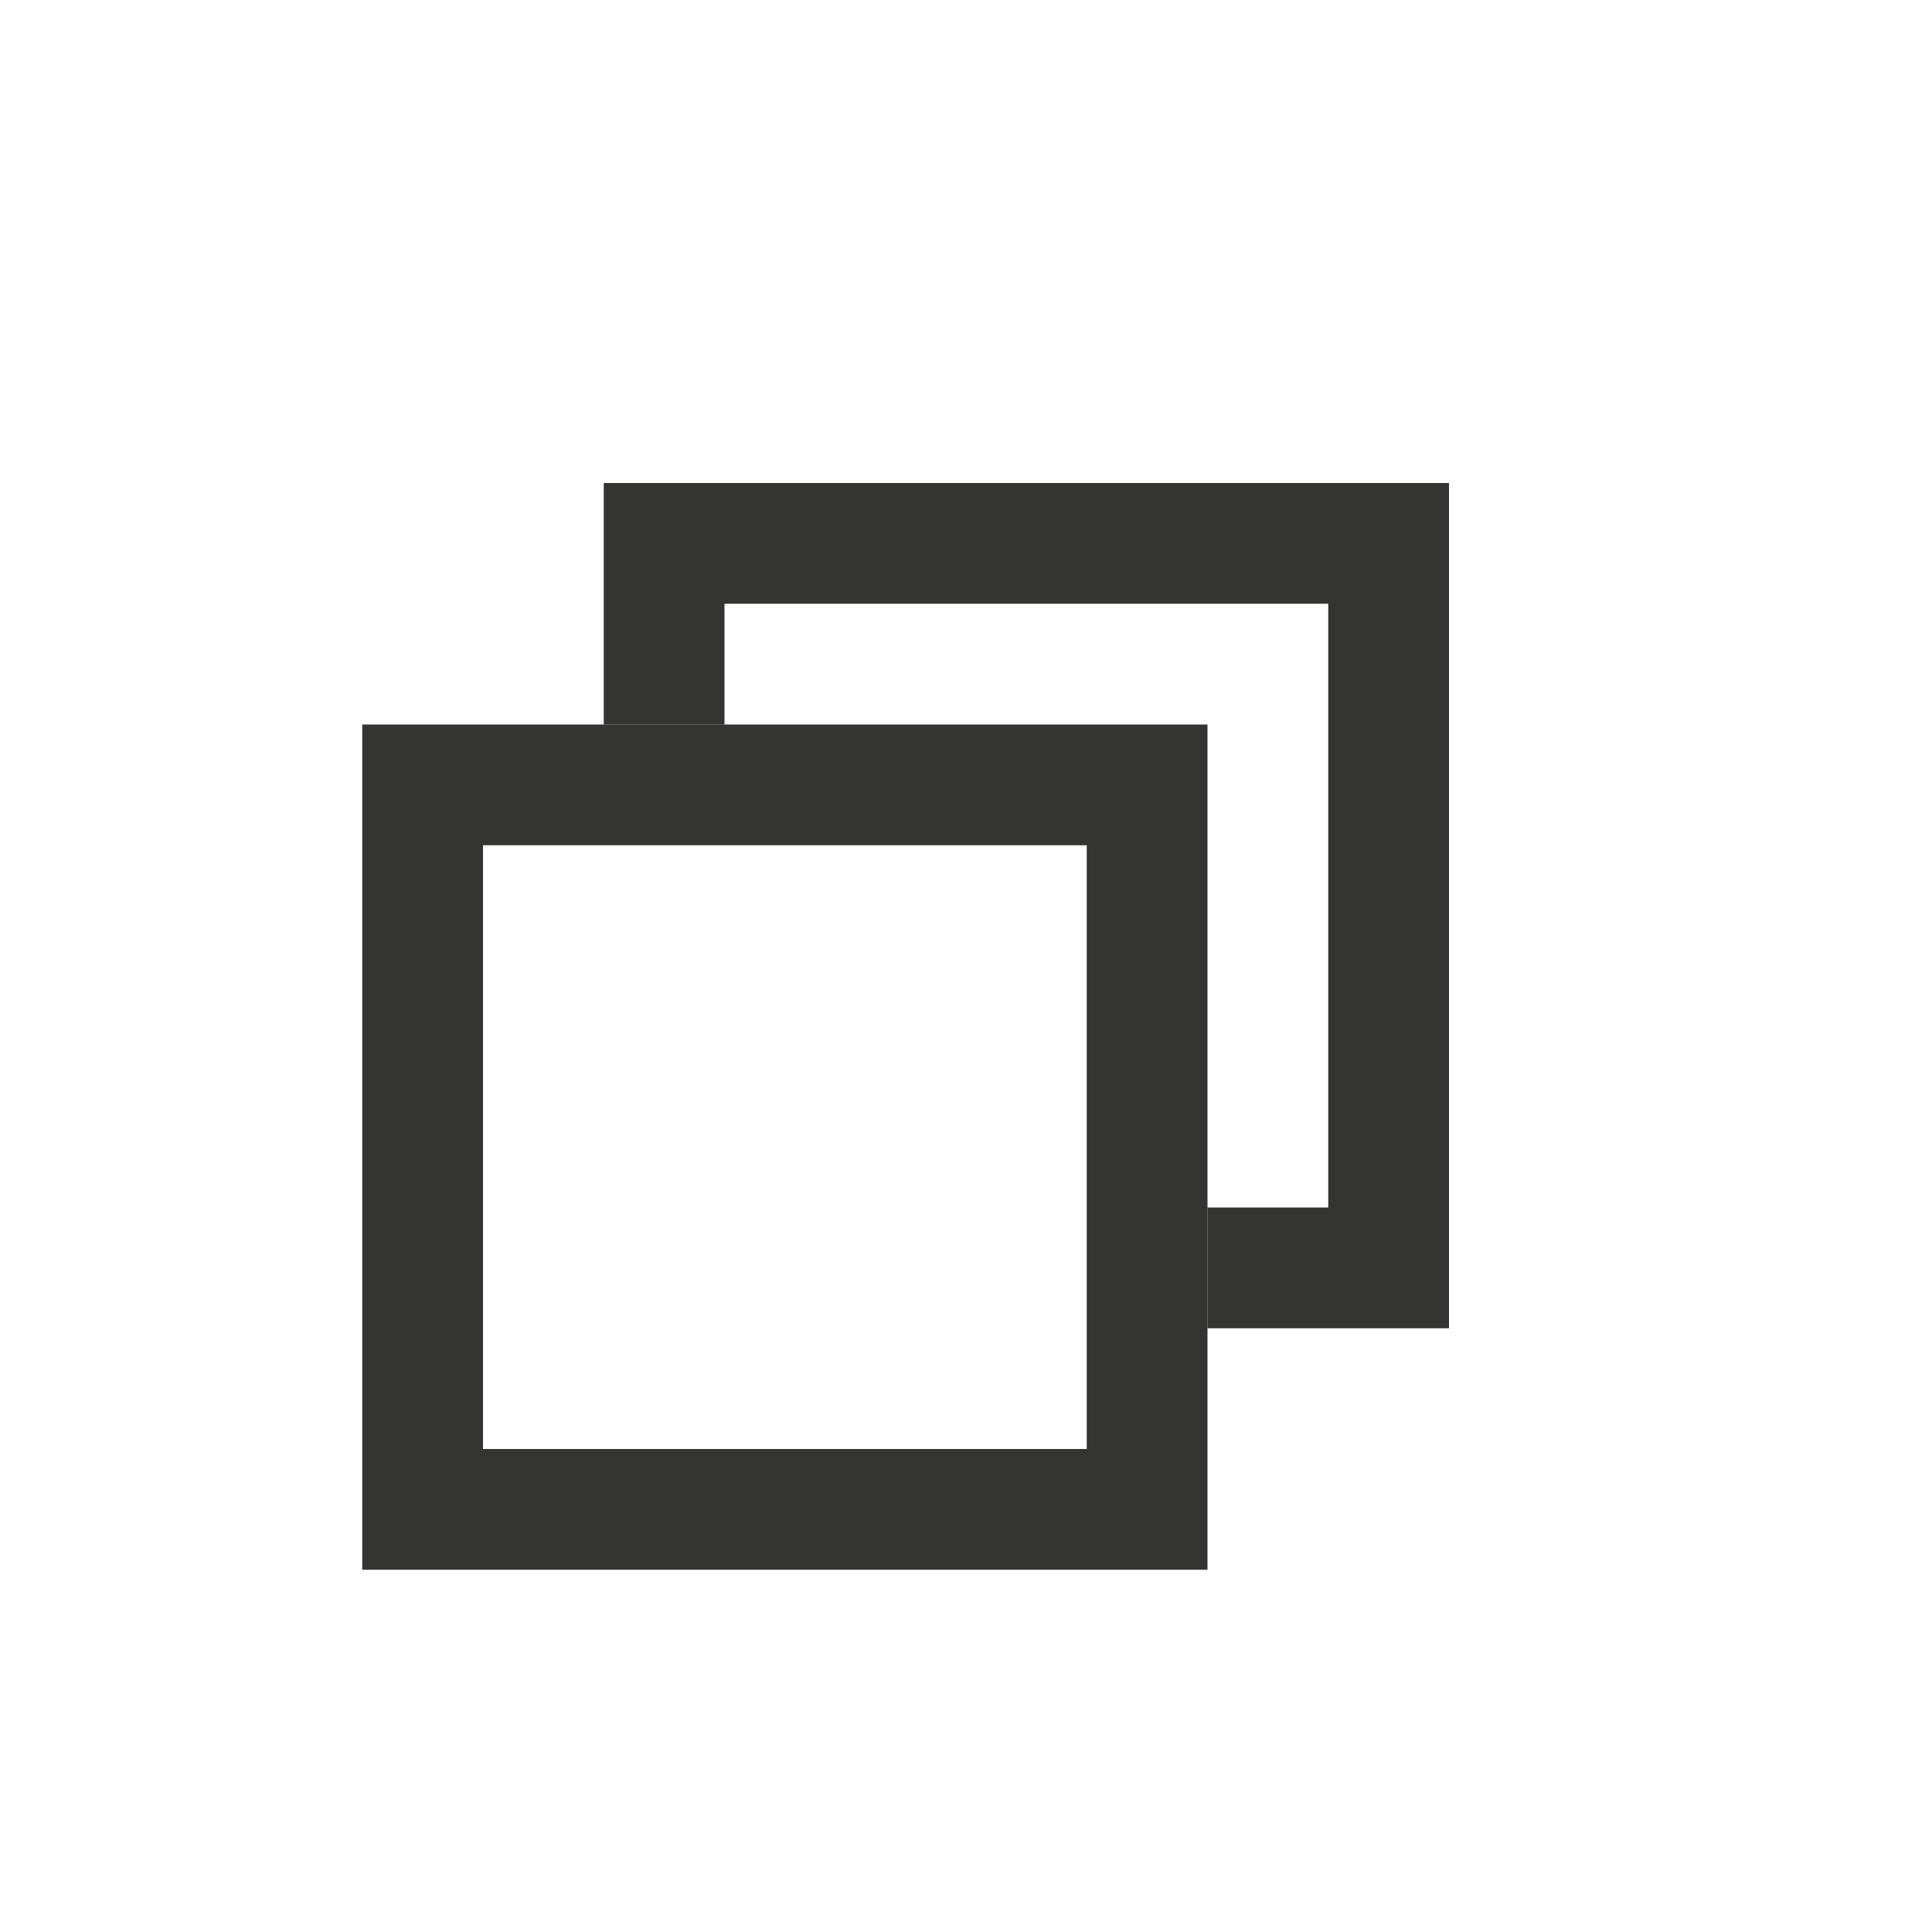
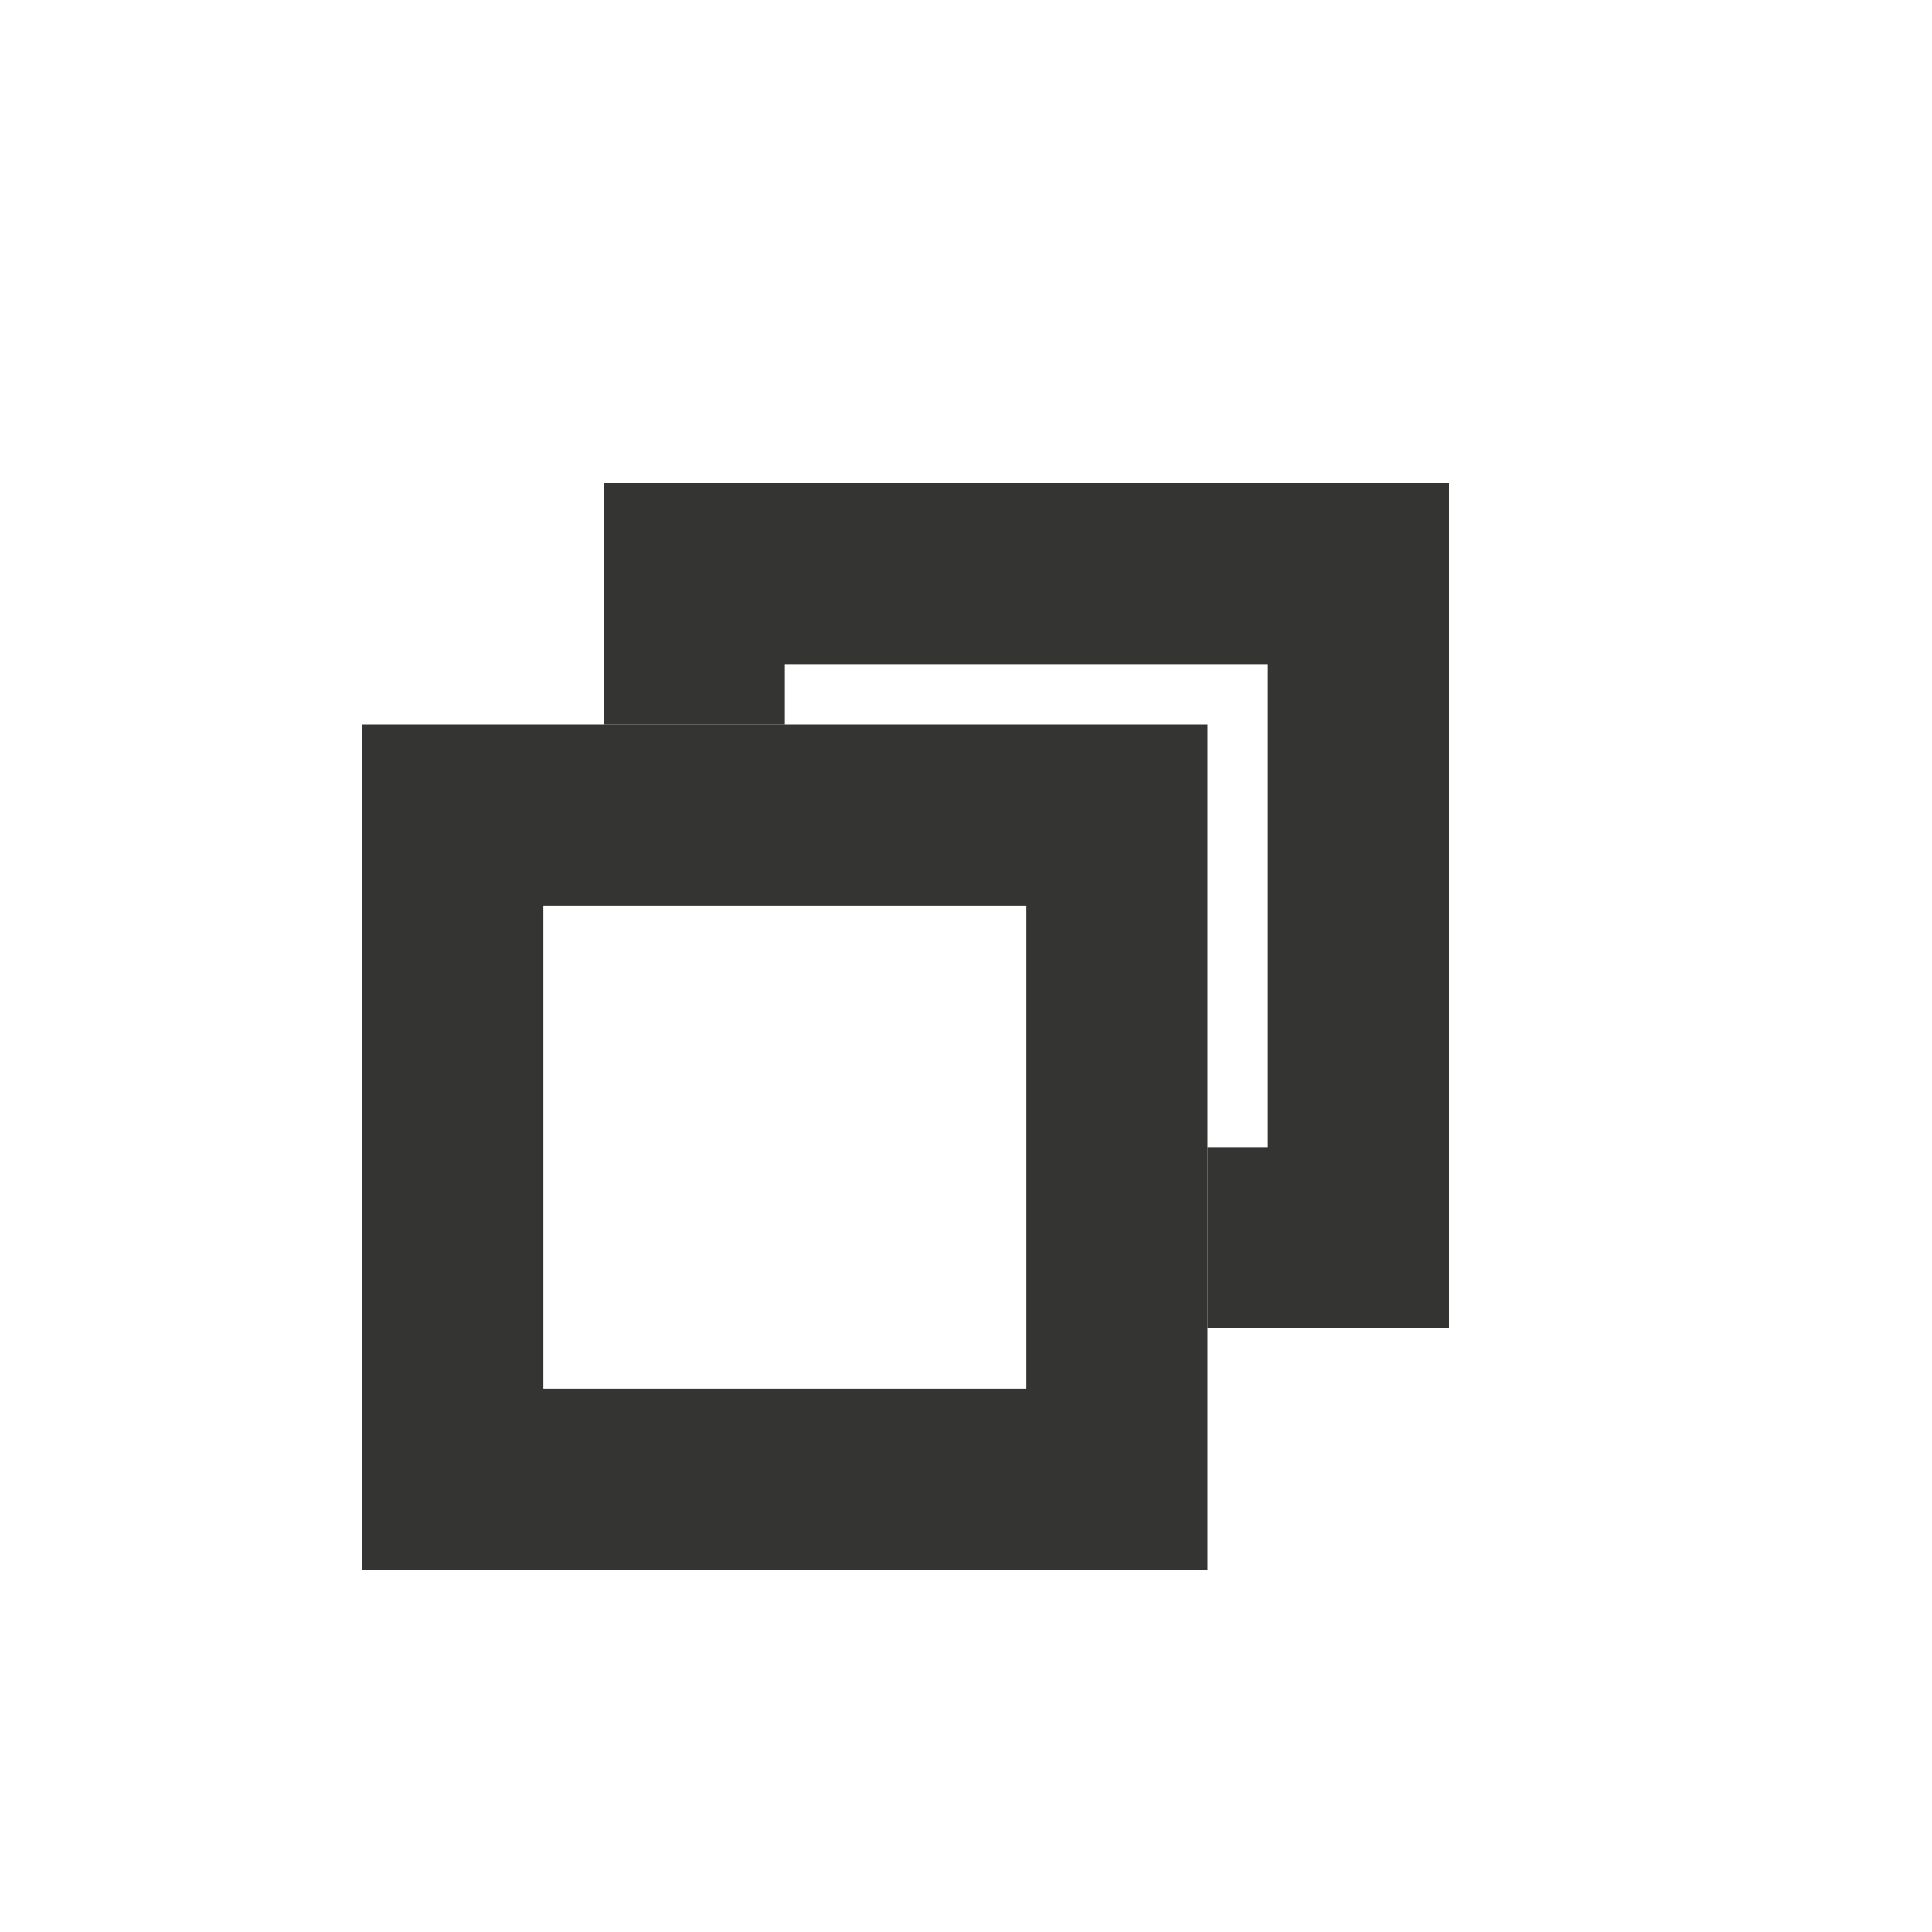
<svg xmlns="http://www.w3.org/2000/svg" viewBox="0 0 24 24">
  <defs>
    <style type="text/css" id="current-color-scheme">
.ColorScheme-Text { color:#141413; }
.ColorScheme-NeutralText { color:#A06A2C; }
.ColorScheme-NegativeText { color:#B5473A; }
</style>
  </defs>
-   <path d="M7.5 9V6H18V16.5H15V15H16.5V7.5H9V9z" fill="currentColor" class="ColorScheme-Text" opacity="0.86" />
-   <path d="M4.5 9h10.5v10.5H4.5zM6 10.5v7.5h7.5v-7.5z" fill="currentColor" class="ColorScheme-Text" fill-rule="evenodd" opacity="0.86" />
+   <path d="M7.5 9V6H18V16.5H15V14.25H15.75V8.25H9.75V9z" fill="currentColor" class="ColorScheme-Text" opacity="0.86" />
+   <path d="M4.5 9h10.5v10.5H4.5zM6.75 11.25v6h6v-6z" fill="currentColor" class="ColorScheme-Text" fill-rule="evenodd" opacity="0.86" />
</svg>
